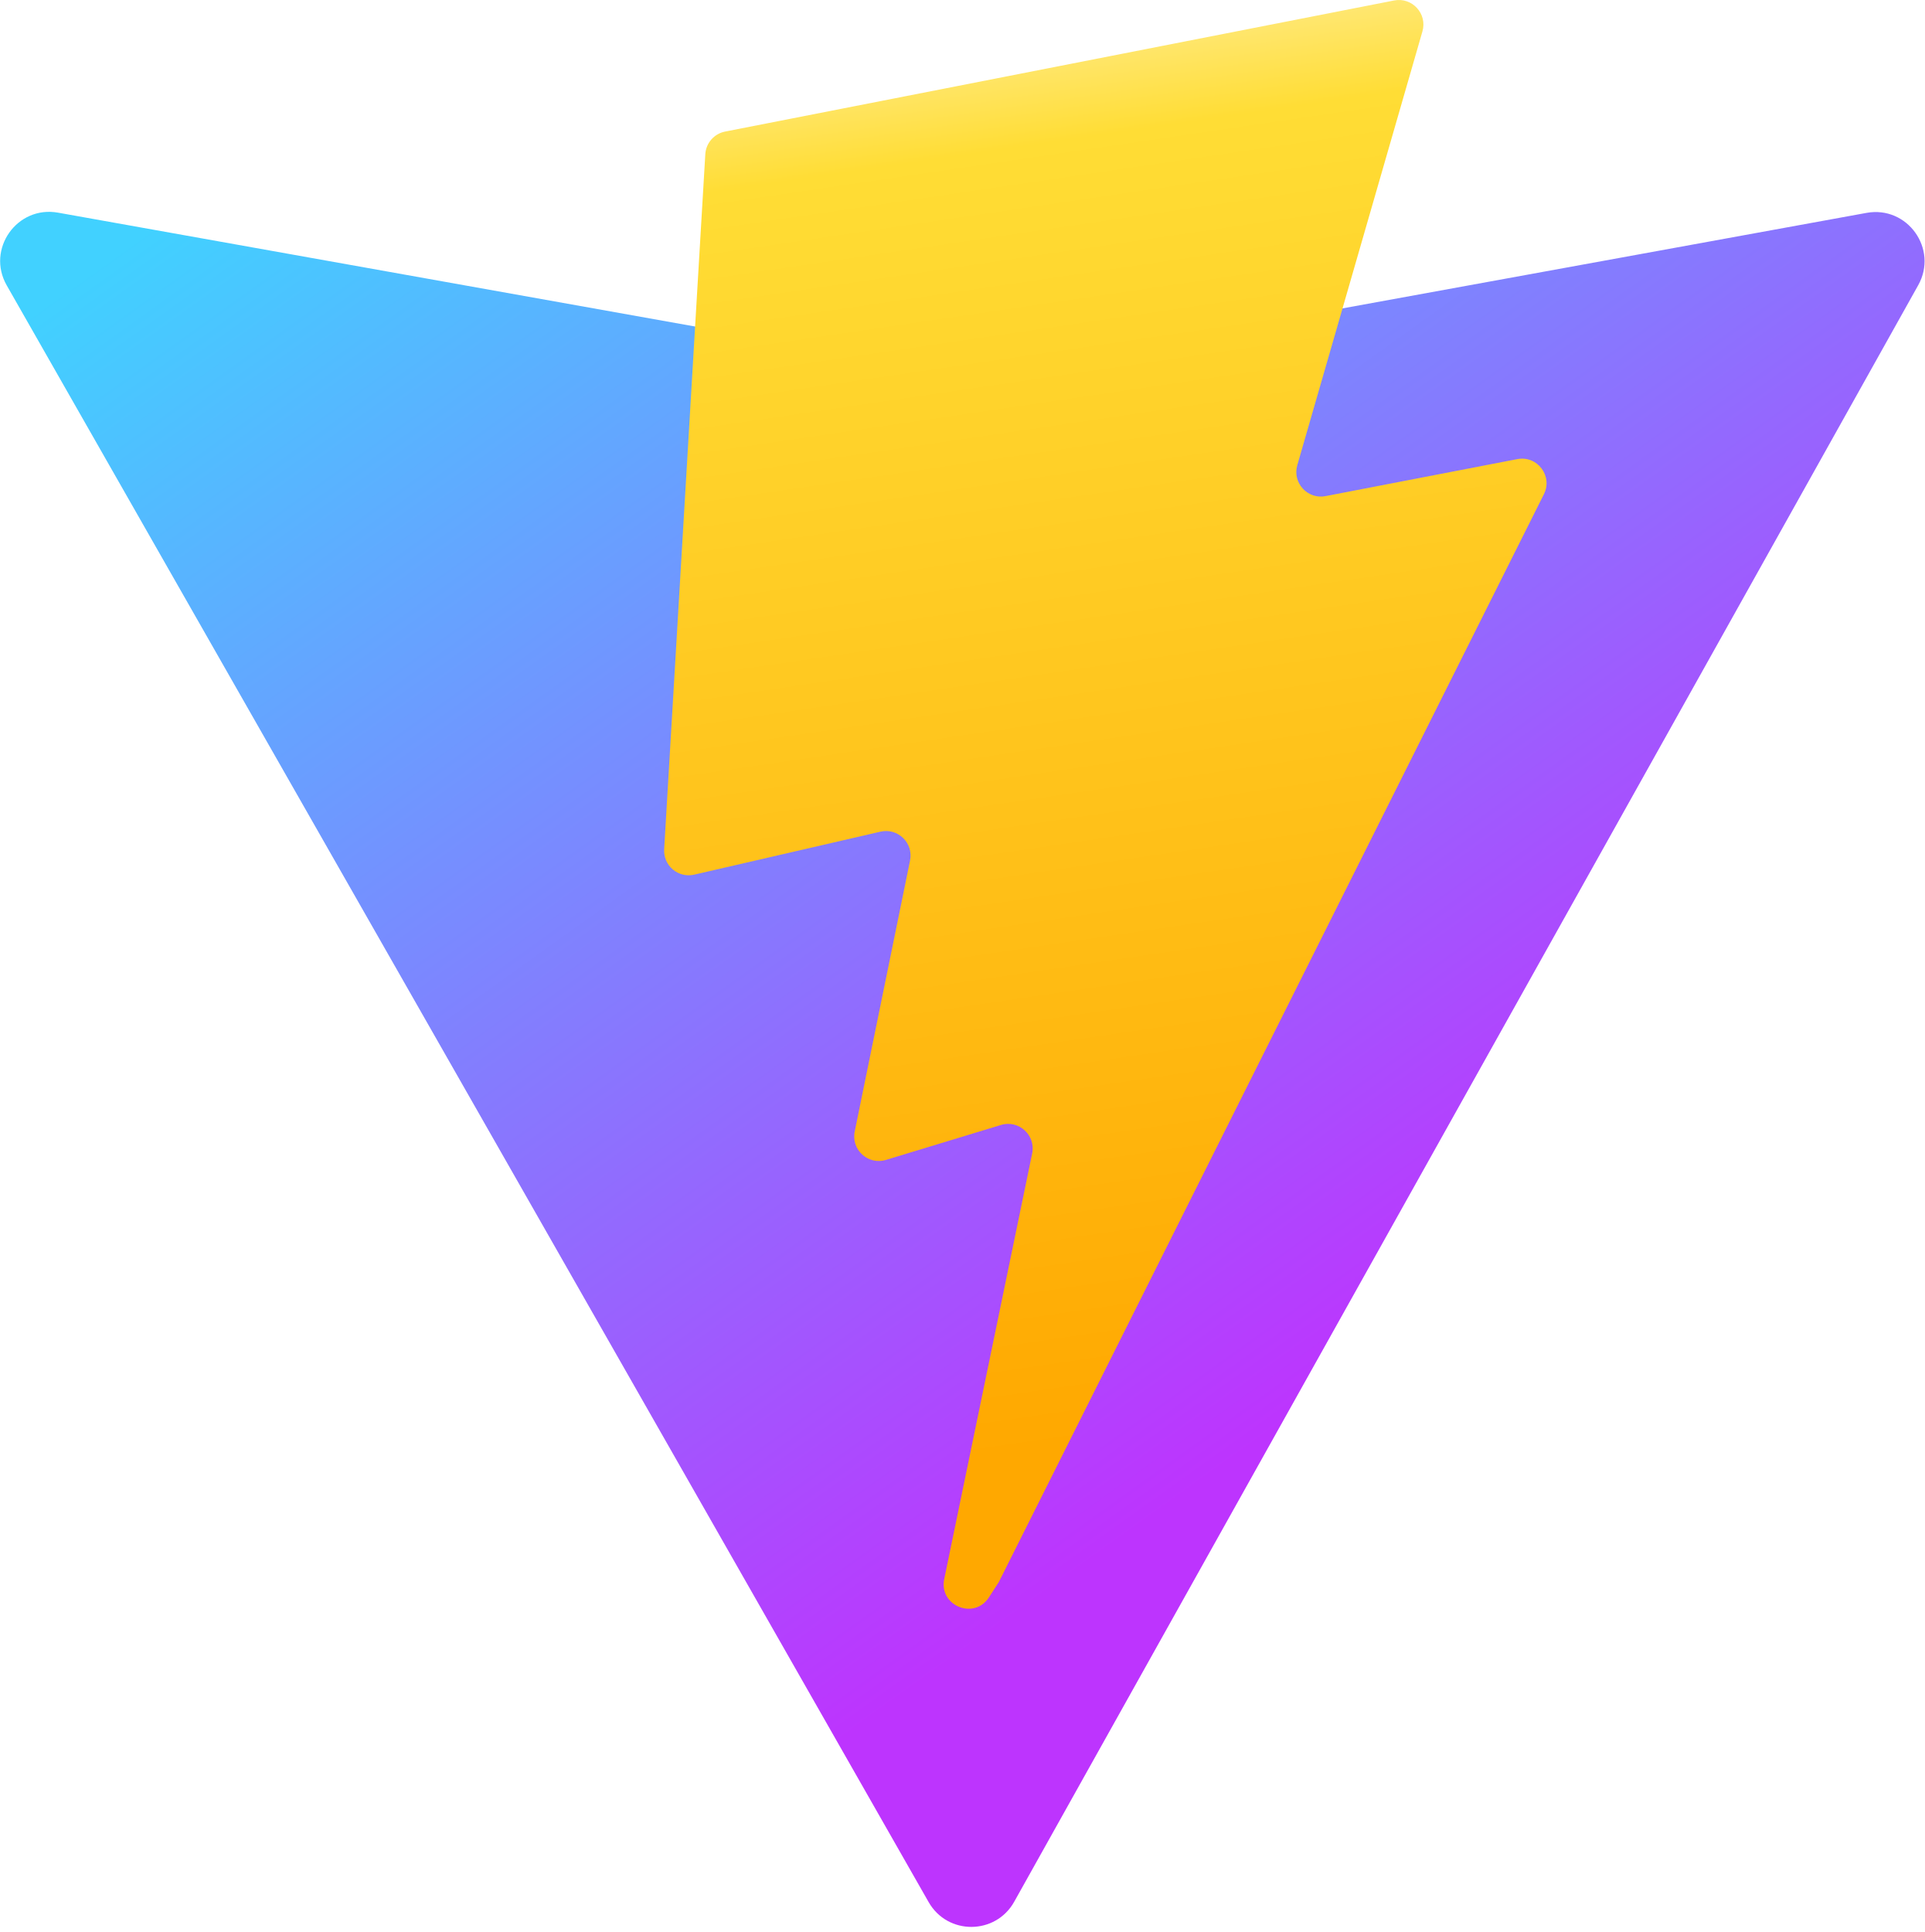
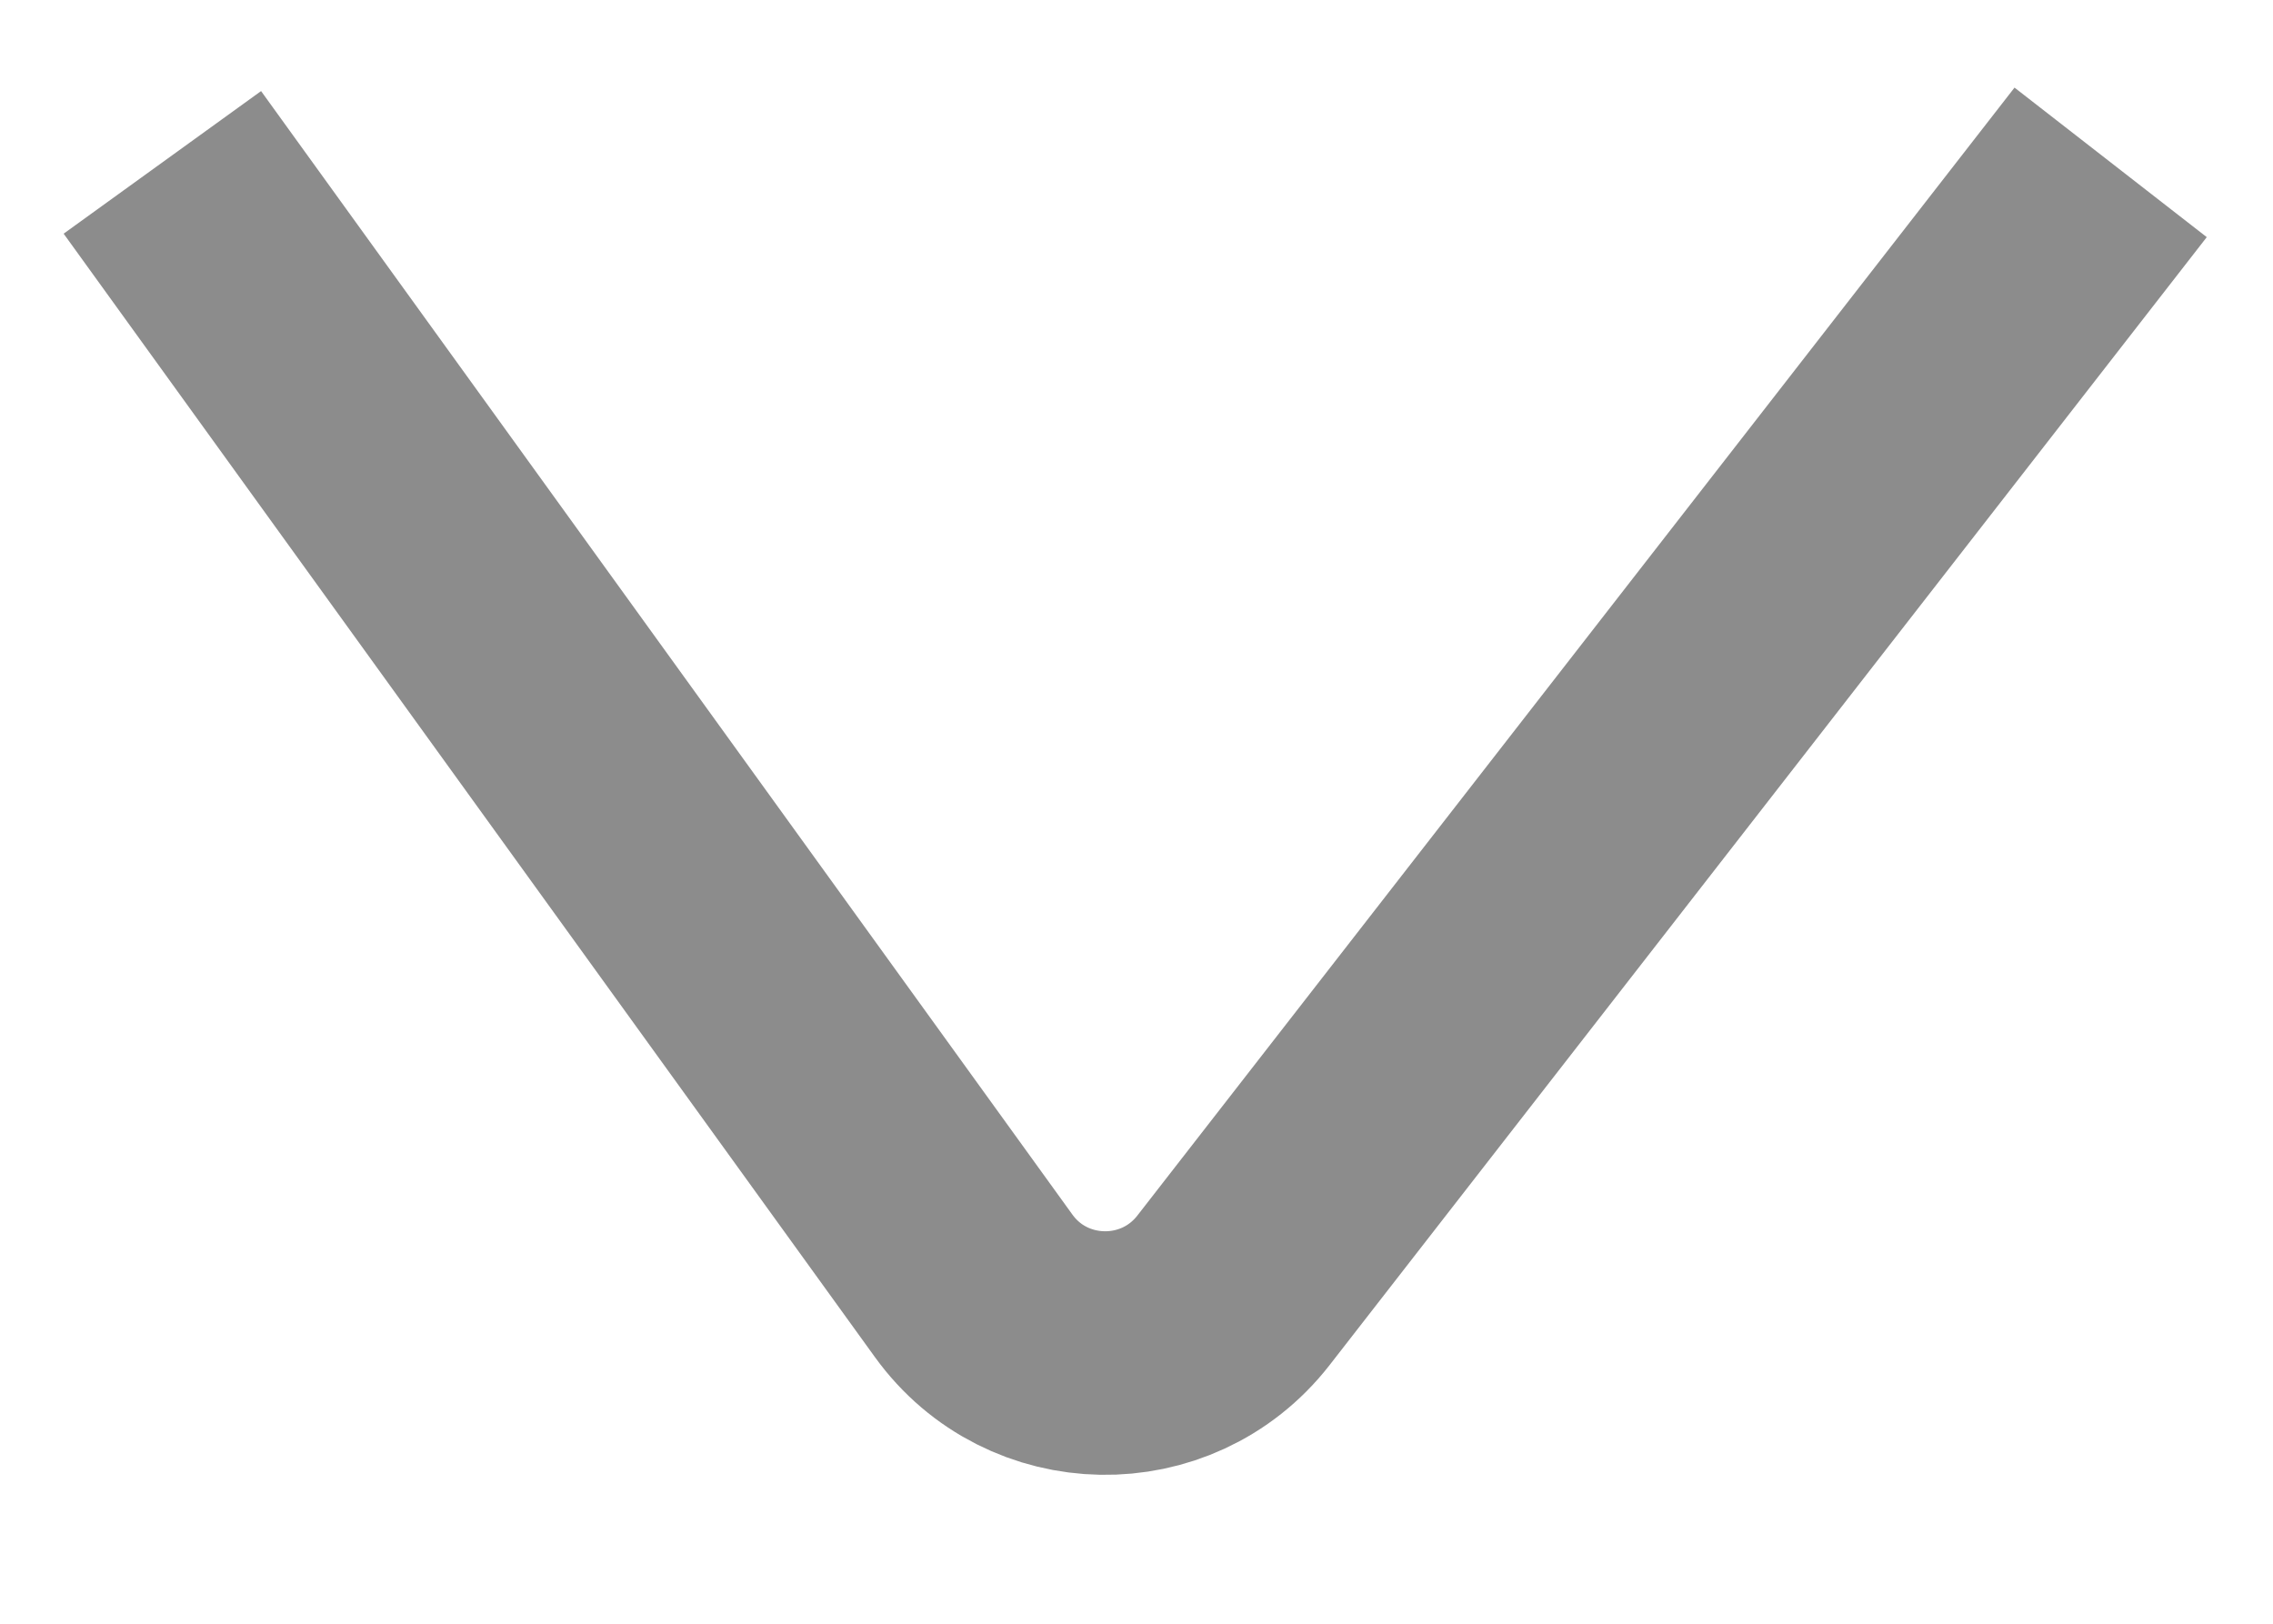
- <svg xmlns="http://www.w3.org/2000/svg" aria-hidden="true" role="img" class="iconify iconify--logos" width="31.88" height="32" preserveAspectRatio="xMidYMid meet" viewBox="0 0 256 257">
-   <defs>
-     <linearGradient id="IconifyId1813088fe1fbc01fb466" x1="-.828%" x2="57.636%" y1="7.652%" y2="78.411%">
-       <stop offset="0%" stop-color="#41D1FF" />
-       <stop offset="100%" stop-color="#BD34FE" />
-     </linearGradient>
-     <linearGradient id="IconifyId1813088fe1fbc01fb467" x1="43.376%" x2="50.316%" y1="2.242%" y2="89.03%">
-       <stop offset="0%" stop-color="#FFEA83" />
-       <stop offset="8.333%" stop-color="#FFDD35" />
-       <stop offset="100%" stop-color="#FFA800" />
-     </linearGradient>
-   </defs>
-   <path fill="url(#IconifyId1813088fe1fbc01fb466)" d="M255.153 37.938L134.897 252.976c-2.483 4.44-8.862 4.466-11.382.048L.875 37.958c-2.746-4.814 1.371-10.646 6.827-9.67l120.385 21.517a6.537 6.537 0 0 0 2.322-.004l117.867-21.483c5.438-.991 9.574 4.796 6.877 9.62Z" />
-   <path fill="url(#IconifyId1813088fe1fbc01fb467)" d="M185.432.063L96.44 17.501a3.268 3.268 0 0 0-2.634 3.014l-5.474 92.456a3.268 3.268 0 0 0 3.997 3.378l24.777-5.718c2.318-.535 4.413 1.507 3.936 3.838l-7.361 36.047c-.495 2.426 1.782 4.5 4.151 3.78l15.304-4.649c2.372-.72 4.652 1.36 4.15 3.788l-11.698 56.621c-.732 3.542 3.979 5.473 5.943 2.437l1.313-2.028l72.516-144.72c1.215-2.423-.88-5.186-3.54-4.672l-25.505 4.922c-2.396.462-4.435-1.77-3.759-4.114l16.646-57.705c.677-2.35-1.37-4.583-3.769-4.113Z" />
+ <svg xmlns="http://www.w3.org/2000/svg" width="14" height="10" viewBox="0 0 14 10" fill="none">
+   <path d="M13 1L7.597 7.947C7.187 8.473 6.387 8.459 5.997 7.919L1 1" stroke="#8C8C8C" stroke-width="1.5" />
</svg>
